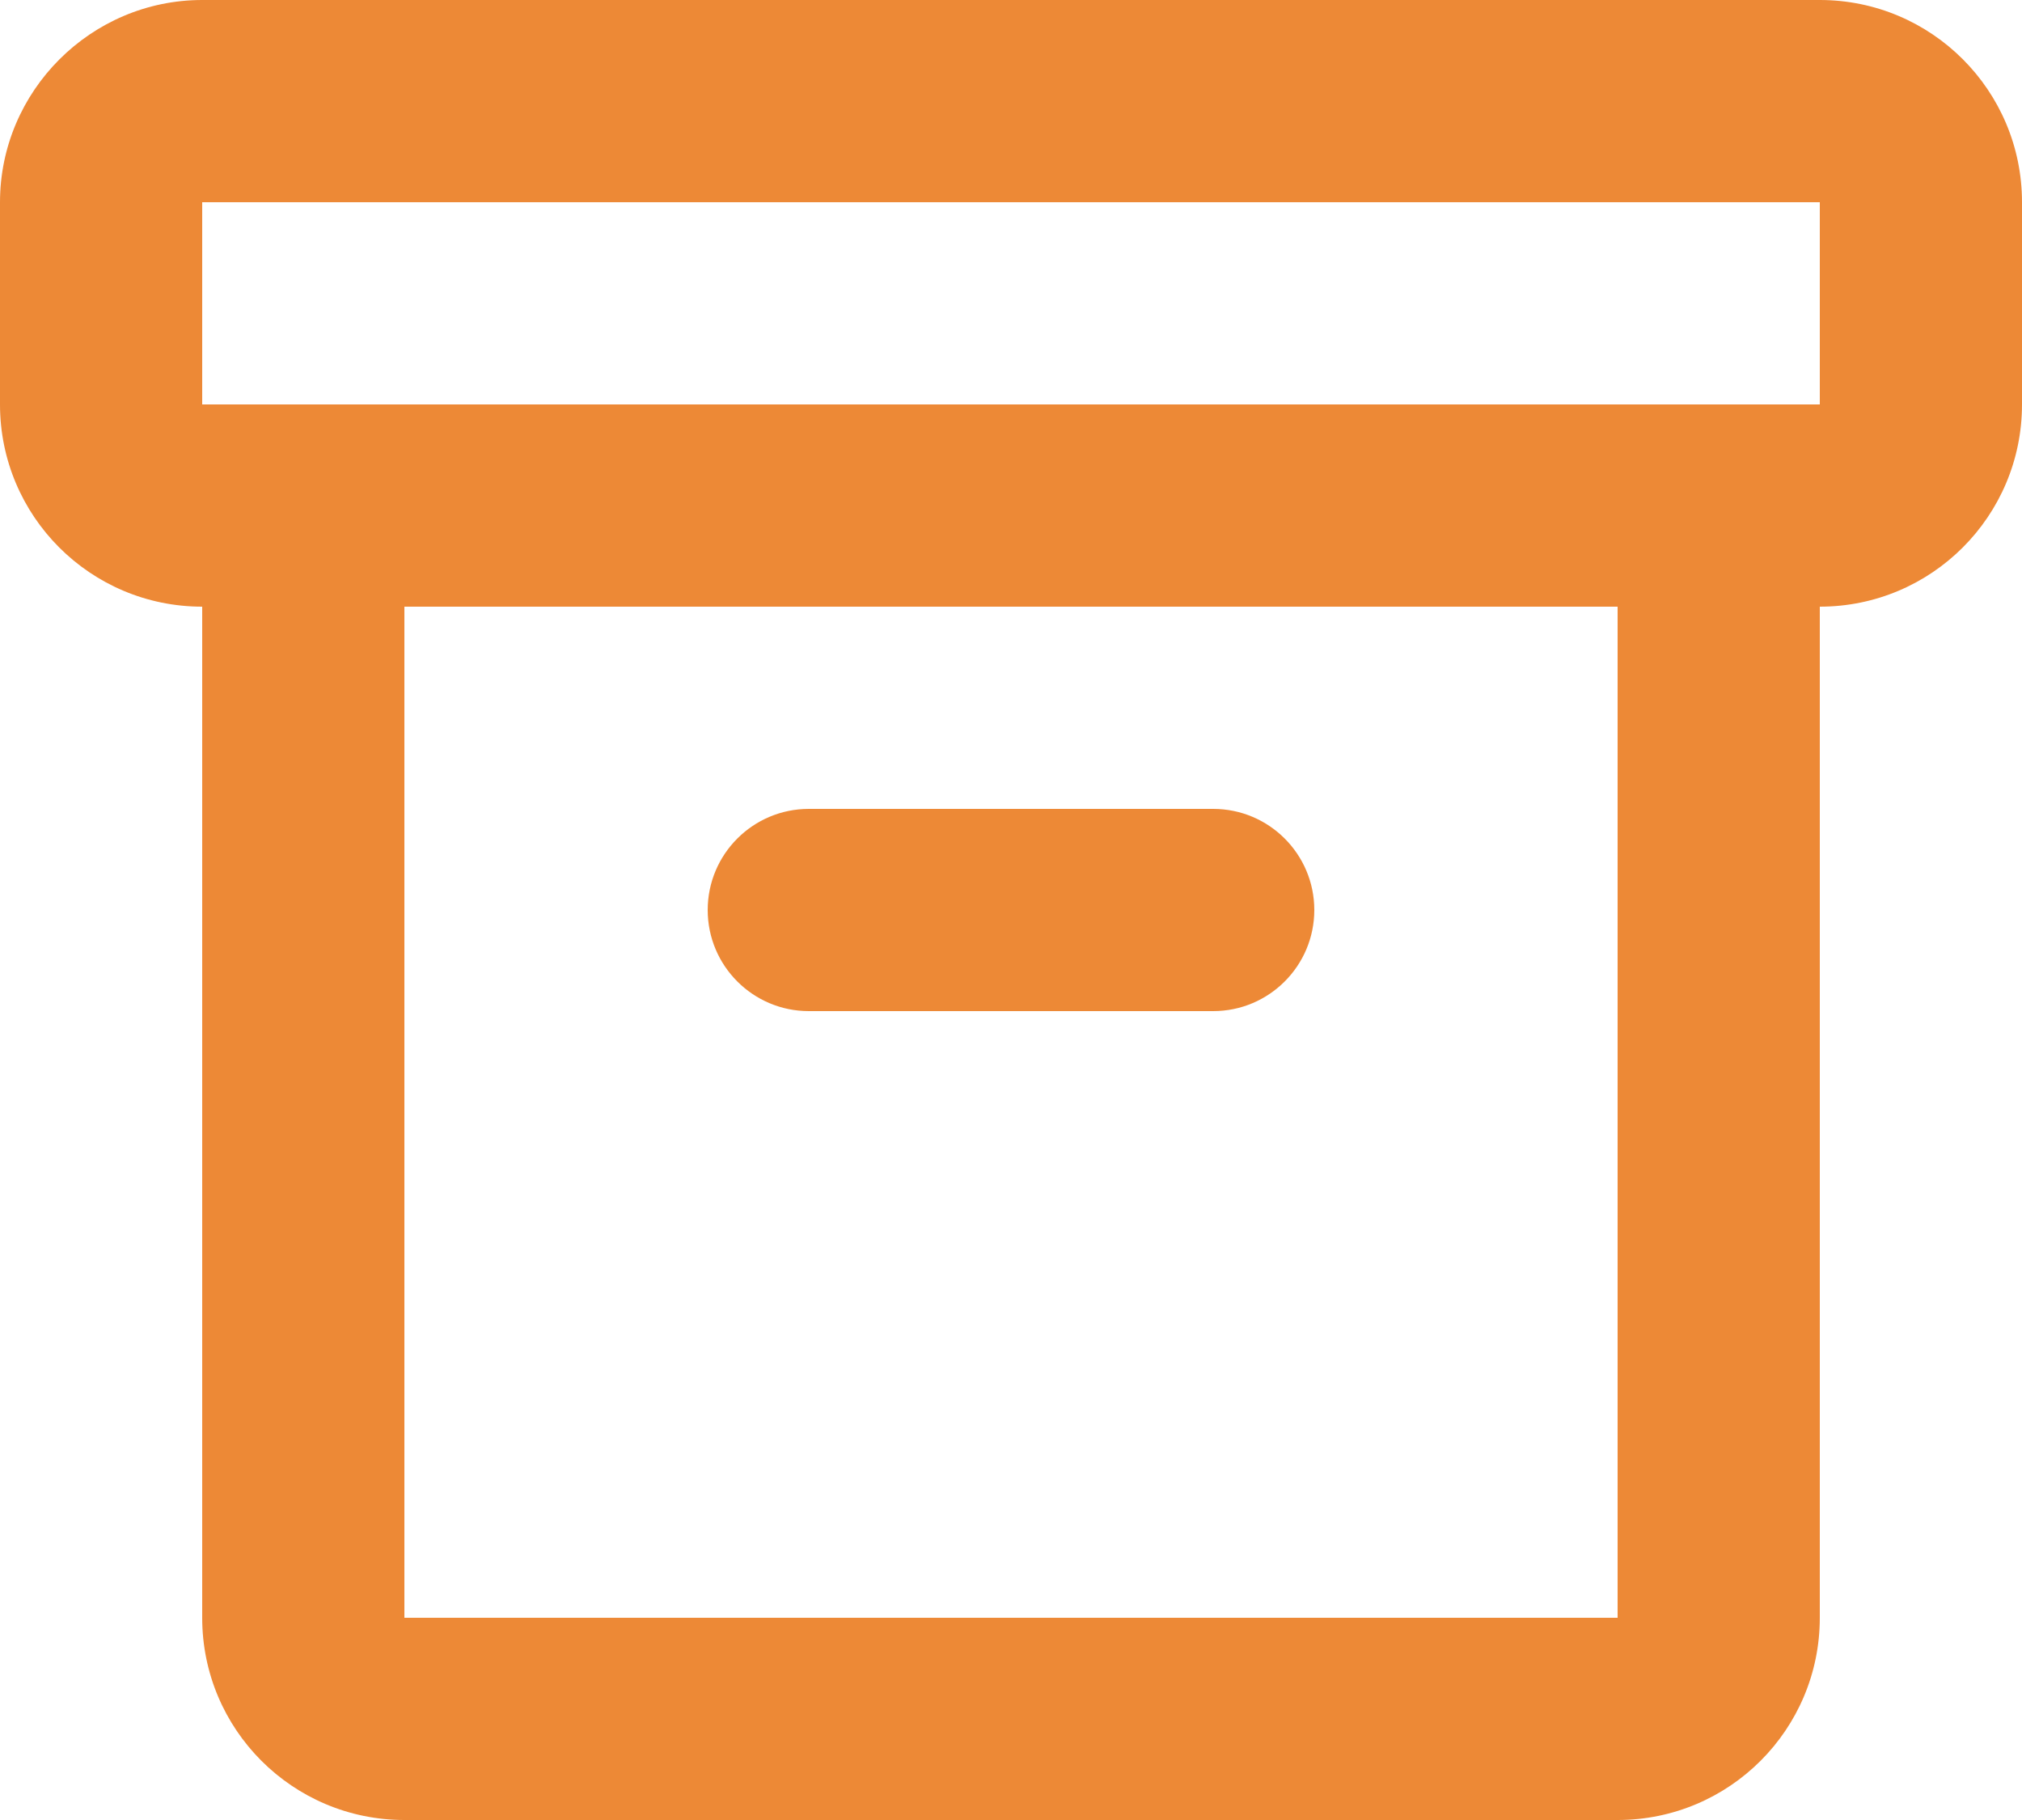
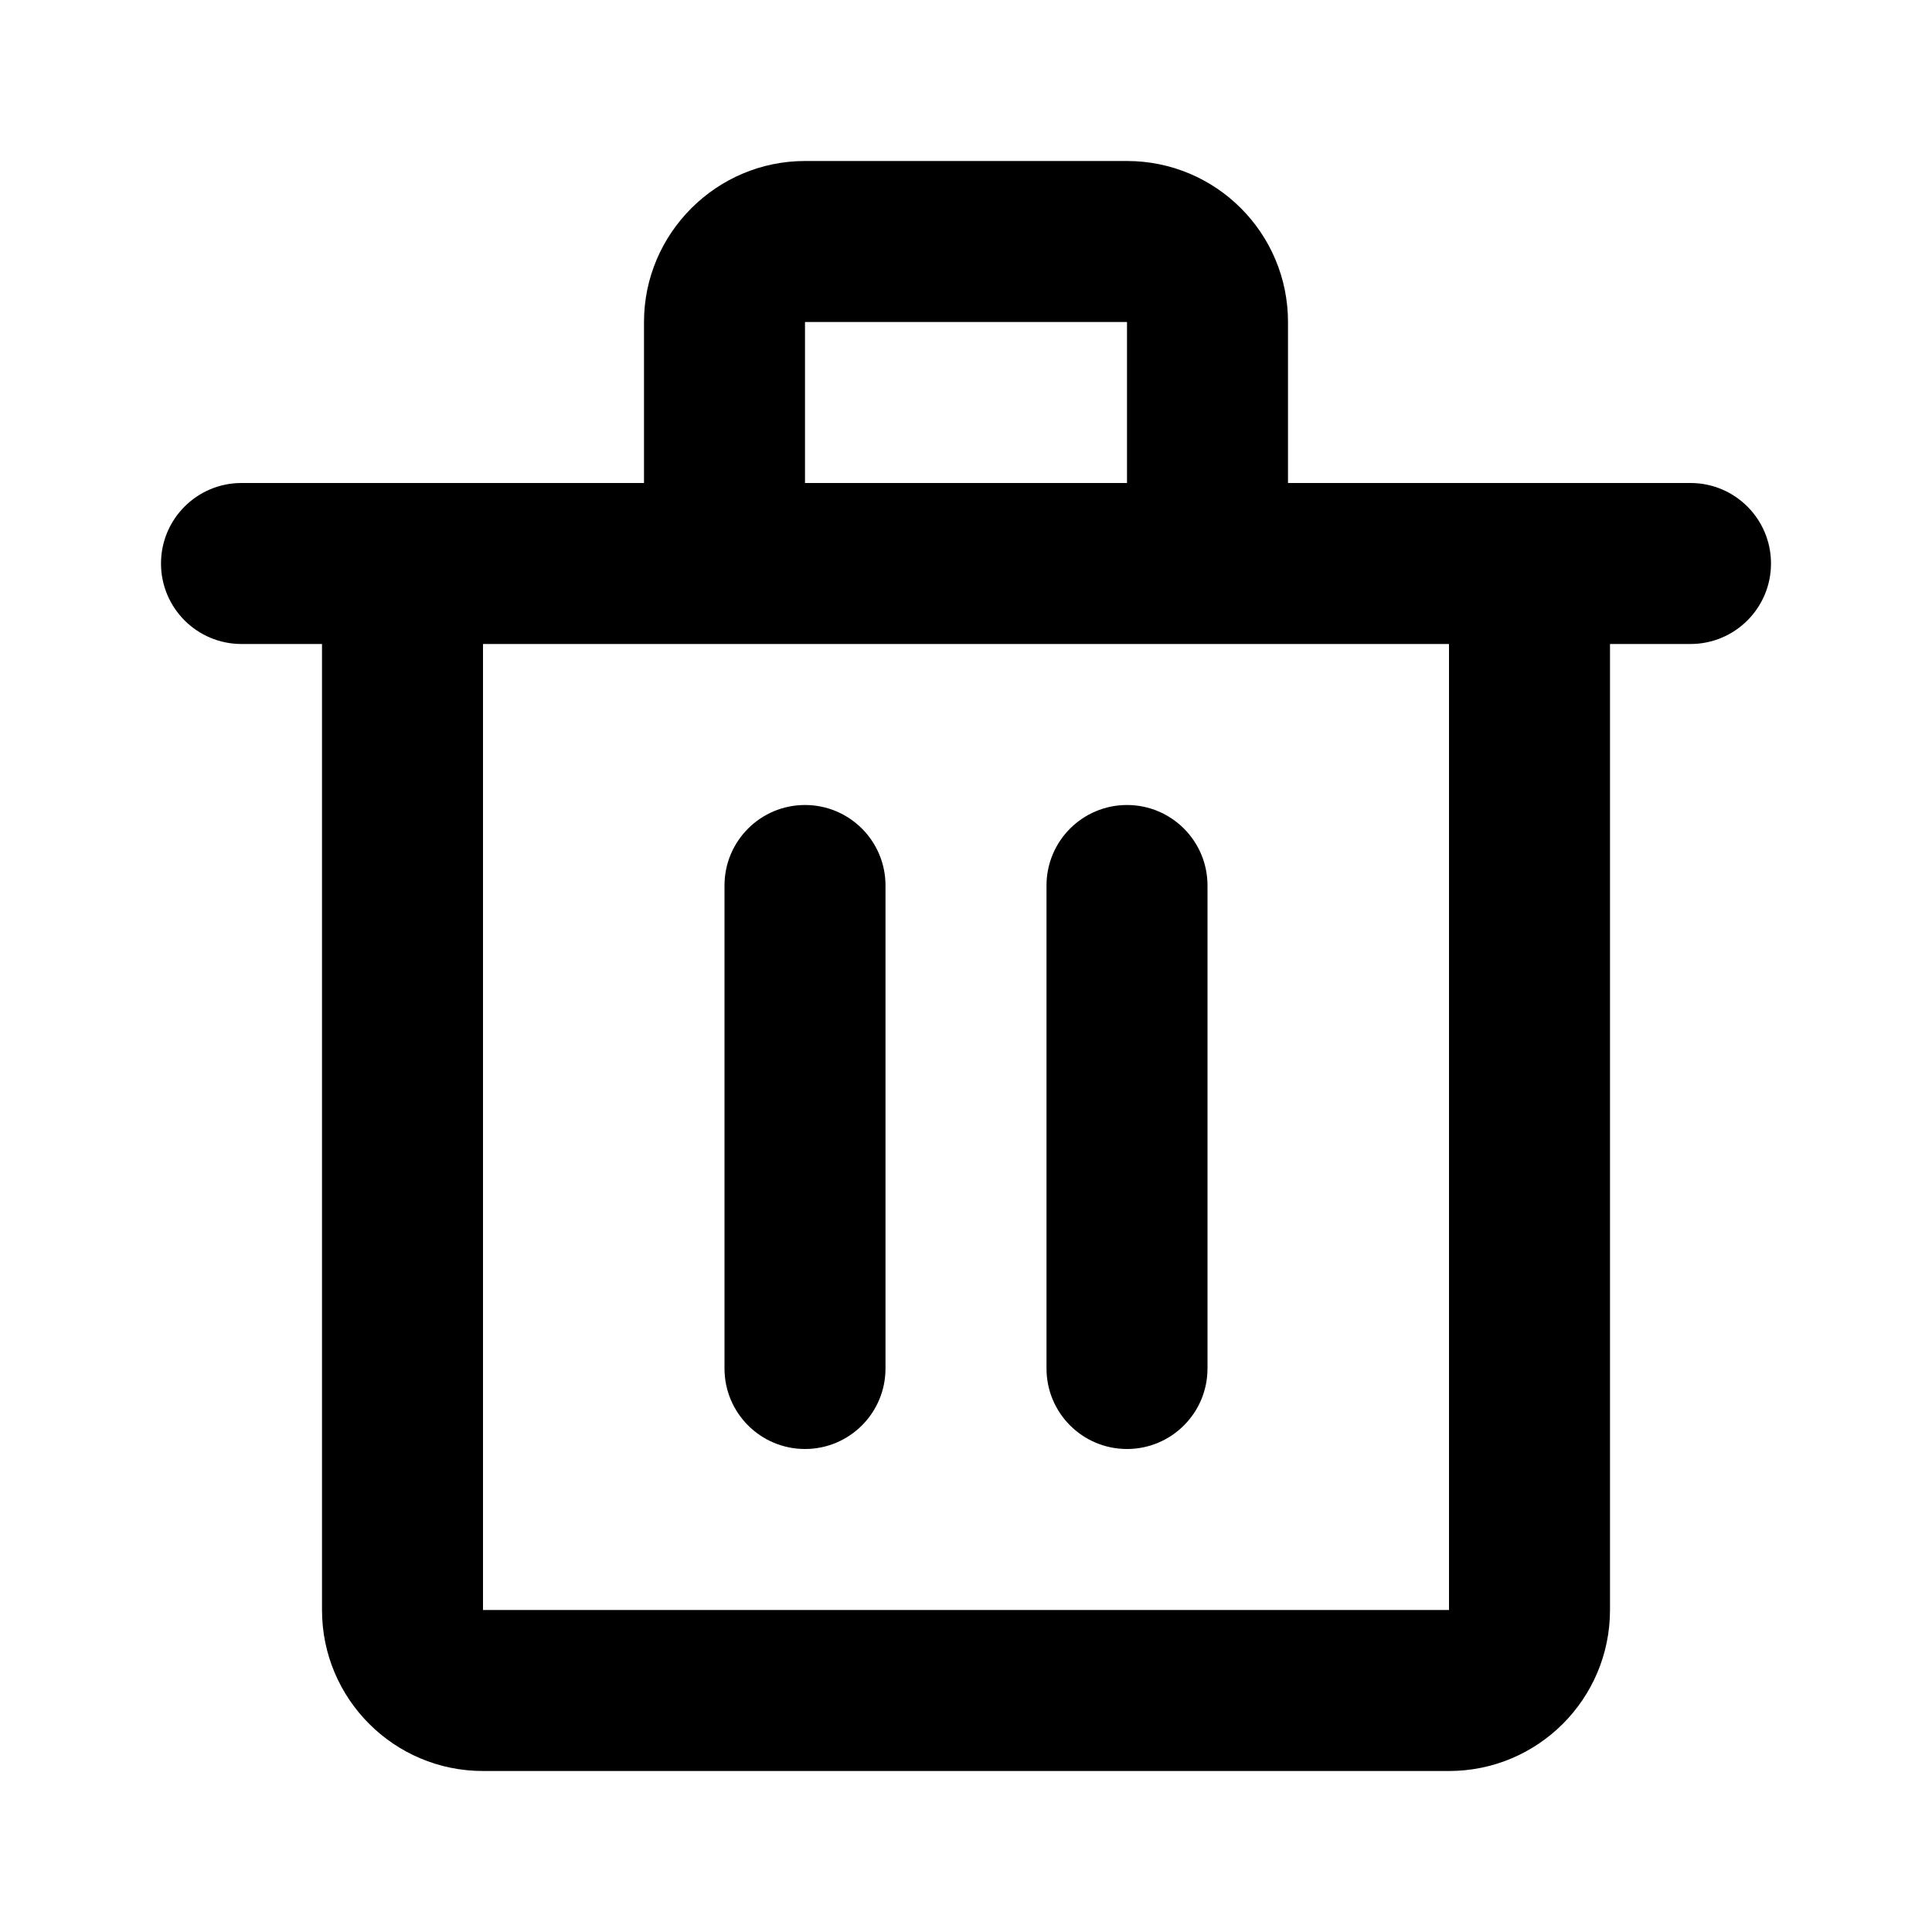
- <svg xmlns="http://www.w3.org/2000/svg" width="20px" height="18px" viewBox="0 0 20 18" version="1.1">
-   <g id="Page-1" stroke="none" stroke-width="1" fill="none" fill-rule="evenodd">
-     <g id="icon-archive" fill="#ED8936" fill-rule="nonzero">
-       <path d="M18,6 L18,16 C18,17.105 17.105,18 16,18 L4,18 C2.895,18 2,17.105 2,16 L2,6 C0.895,6 0,5.105 0,4 L0,2 C0,0.9 0.9,0 2,0 L18,0 C19.105,0 20,0.895 20,2 L20,4 C20,5.105 19.105,6 18,6 Z M18,4 L18,2 L2,2 L2,4 L18,4 Z M4,6 L4,16 L16,16 L16,6 L4,6 Z M8,8 L12,8 C12.552,8 13,8.448 13,9 C13,9.552 12.552,10 12,10 L8,10 C7.448,10 7,9.552 7,9 C7,8.448 7.448,8 8,8 Z" id="Shape" />
-     </g>
-   </g>
+ <svg xmlns="http://www.w3.org/2000/svg" viewBox="0 0 24 24" width="24" height="24">
+   <path class="heroicon-ui" d="M8 6V4c0-1.1.9-2 2-2h4a2 2 0 0 1 2 2v2h5a1 1 0 0 1 0 2h-1v12a2 2 0 0 1-2 2H6a2 2 0 0 1-2-2V8H3a1 1 0 1 1 0-2h5zM6 8v12h12V8H6zm8-2V4h-4v2h4zm-4 4a1 1 0 0 1 1 1v6a1 1 0 0 1-2 0v-6a1 1 0 0 1 1-1zm4 0a1 1 0 0 1 1 1v6a1 1 0 0 1-2 0v-6a1 1 0 0 1 1-1z" />
</svg>
